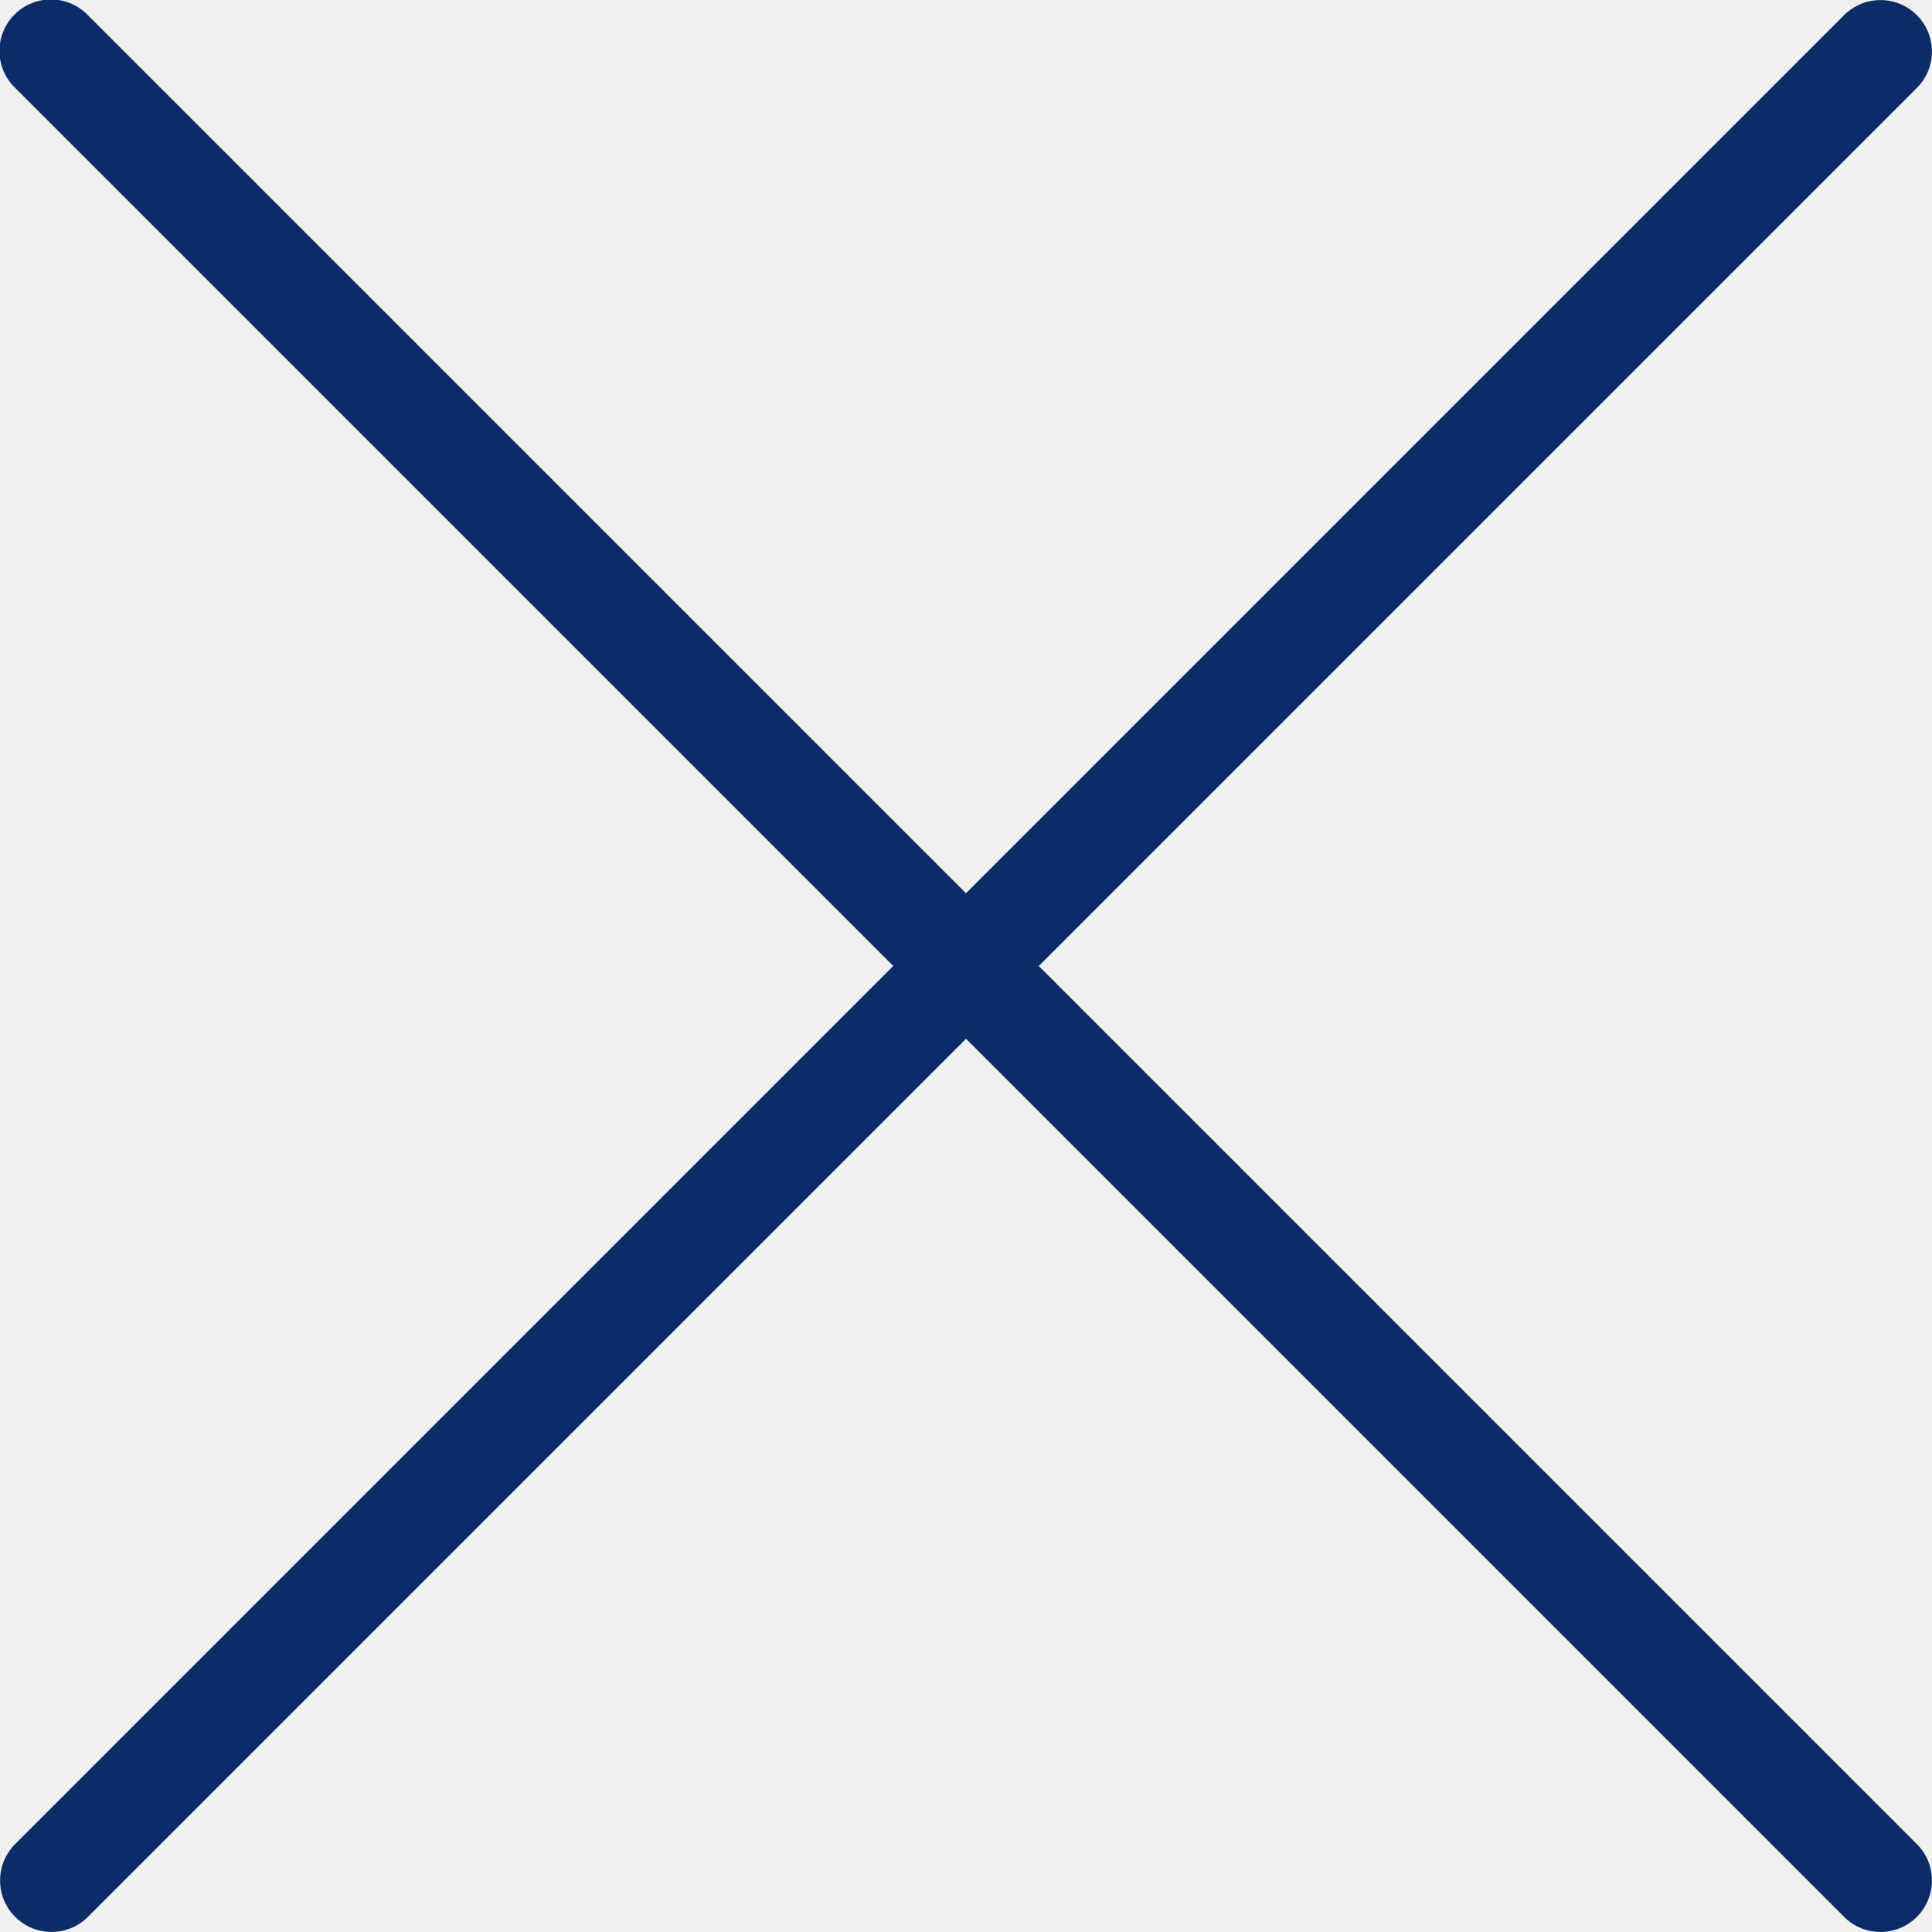
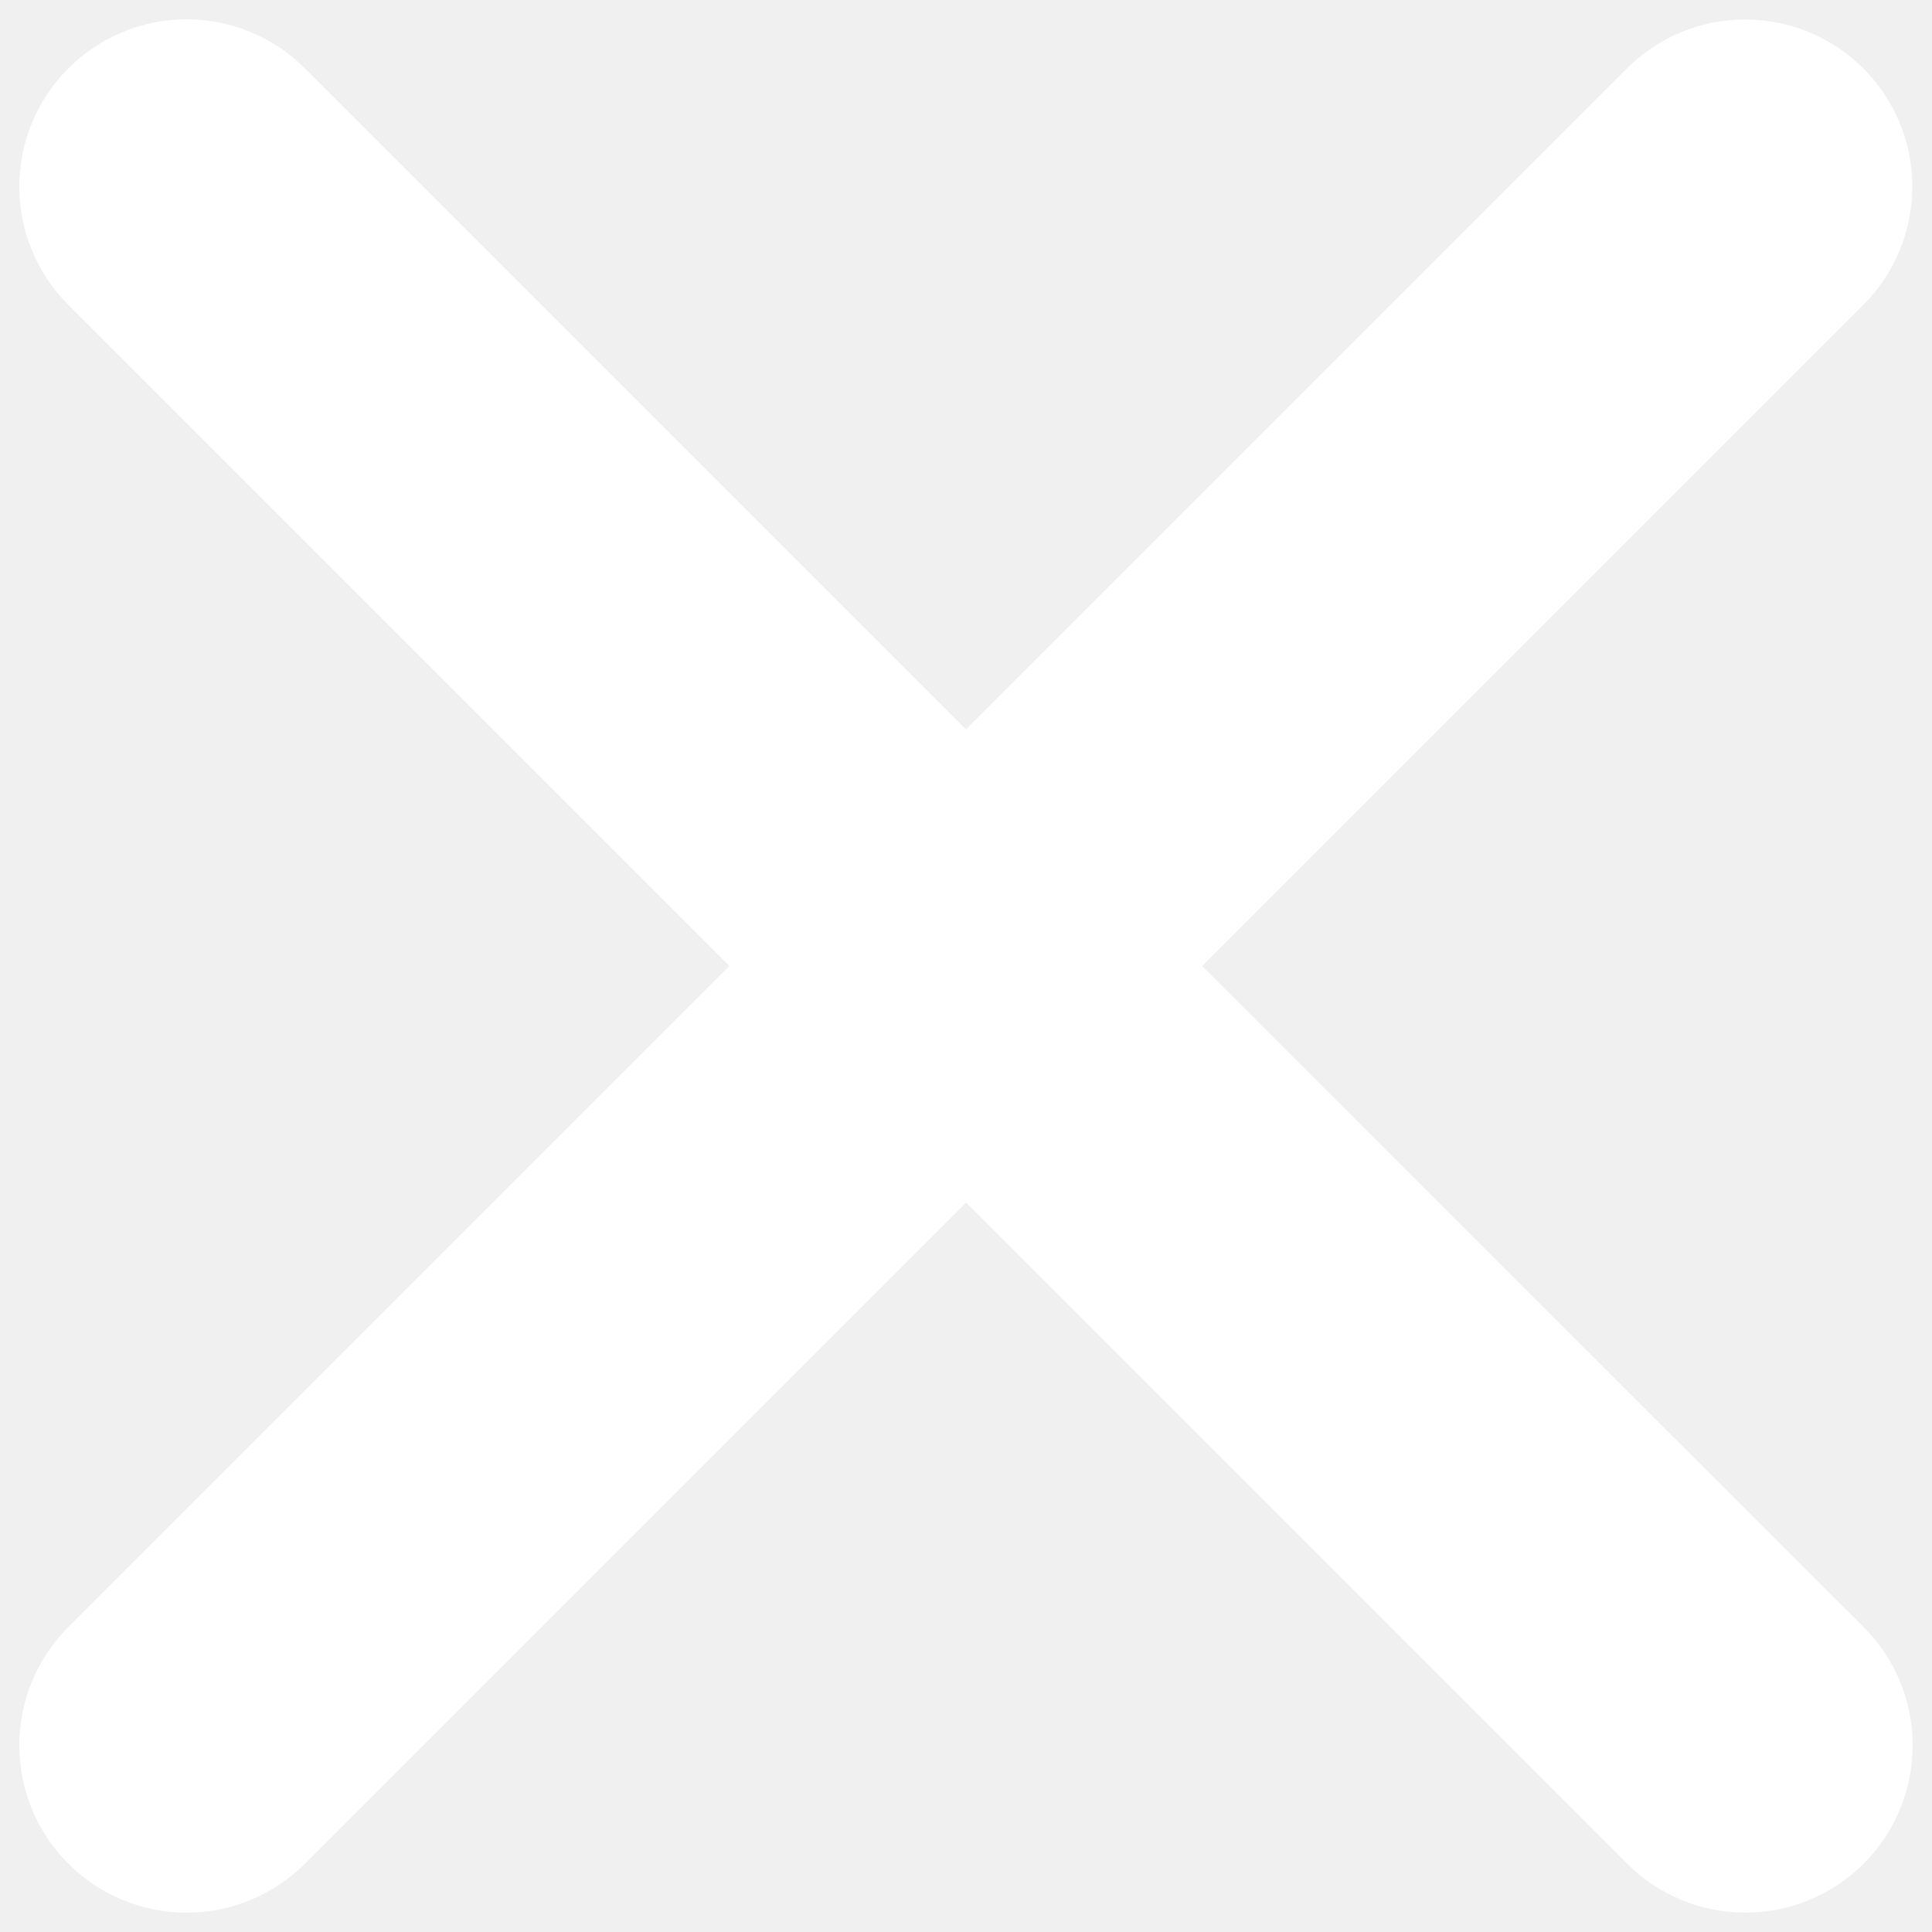
- <svg xmlns="http://www.w3.org/2000/svg" width="800px" height="800px" viewBox="0 0 56.326 56.326">
-   <path id="Path_14" data-name="Path 14" d="M477.613,422.087l25.6-25.6a1.5,1.5,0,0,0-2.122-2.121l-25.6,25.6-25.6-25.6a1.5,1.5,0,1,0-2.121,2.121l25.6,25.6-25.6,25.6a1.5,1.5,0,0,0,2.121,2.122l25.6-25.6,25.6,25.6a1.5,1.5,0,0,0,2.122-2.122Z" transform="translate(-447.328 -393.924)" fill="#0c2c67" />
+ <svg xmlns="http://www.w3.org/2000/svg" fill="none" viewBox="0 0 48 48" id="Close--Streamline-Ionic-Filled" height="48" width="48">
+   <path fill="#ffffff" d="M29.868 24 46.292 7.576c0.779 -0.778 1.218 -1.834 1.219 -2.935 0.001 -1.102 -0.435 -2.158 -1.214 -2.938 -0.778 -0.779 -1.834 -1.218 -2.936 -1.219 -1.101 -0.001 -2.158 0.436 -2.937 1.214L24 18.122 7.576 1.698C6.796 0.918 5.739 0.48 4.637 0.48c-1.103 0 -2.16 0.438 -2.939 1.218C0.918 2.477 0.48 3.534 0.48 4.637c0 1.102 0.438 2.159 1.217 2.939l16.425 16.425L1.697 40.425C0.918 41.204 0.48 42.261 0.48 43.364c0 1.102 0.438 2.16 1.217 2.939 0.78 0.779 1.837 1.217 2.939 1.217 1.102 0 2.159 -0.438 2.939 -1.217L24 29.878l16.424 16.424c0.779 0.779 1.837 1.217 2.939 1.217 1.102 0 2.159 -0.438 2.939 -1.217 0.779 -0.779 1.217 -1.837 1.217 -2.939 0 -1.103 -0.438 -2.16 -1.217 -2.939L29.868 24Z" stroke-width="1" />
</svg>
